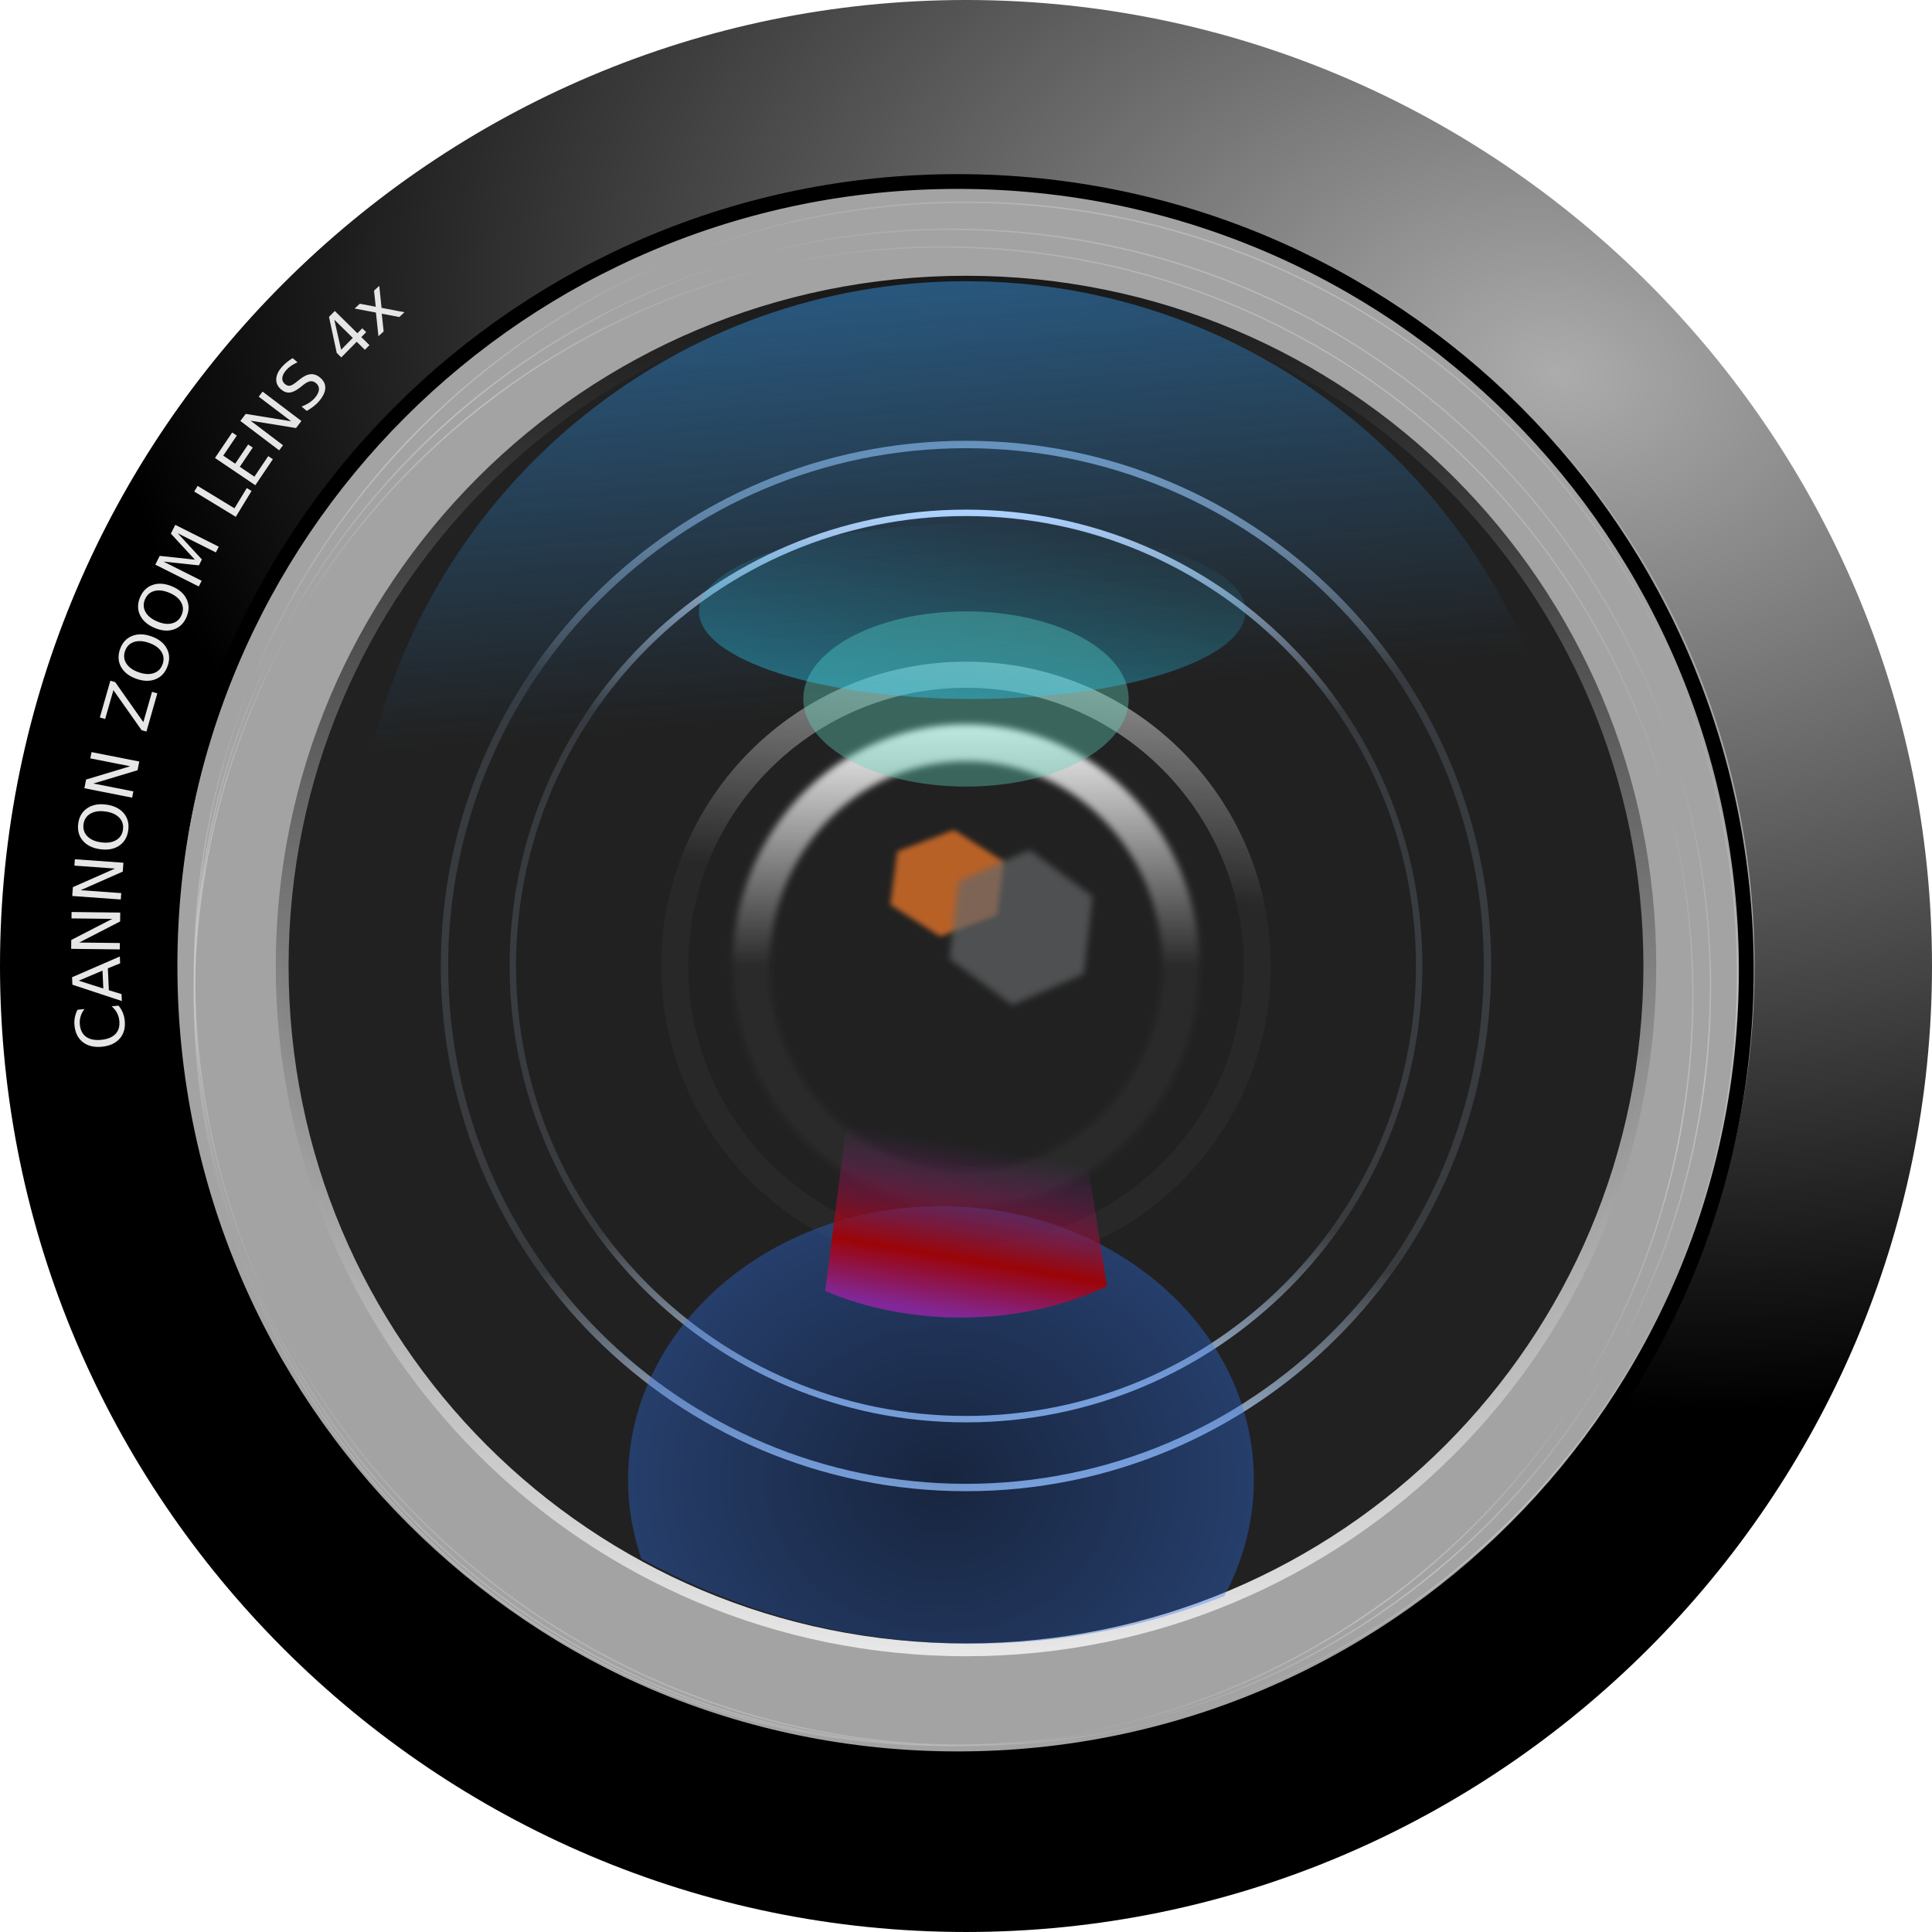
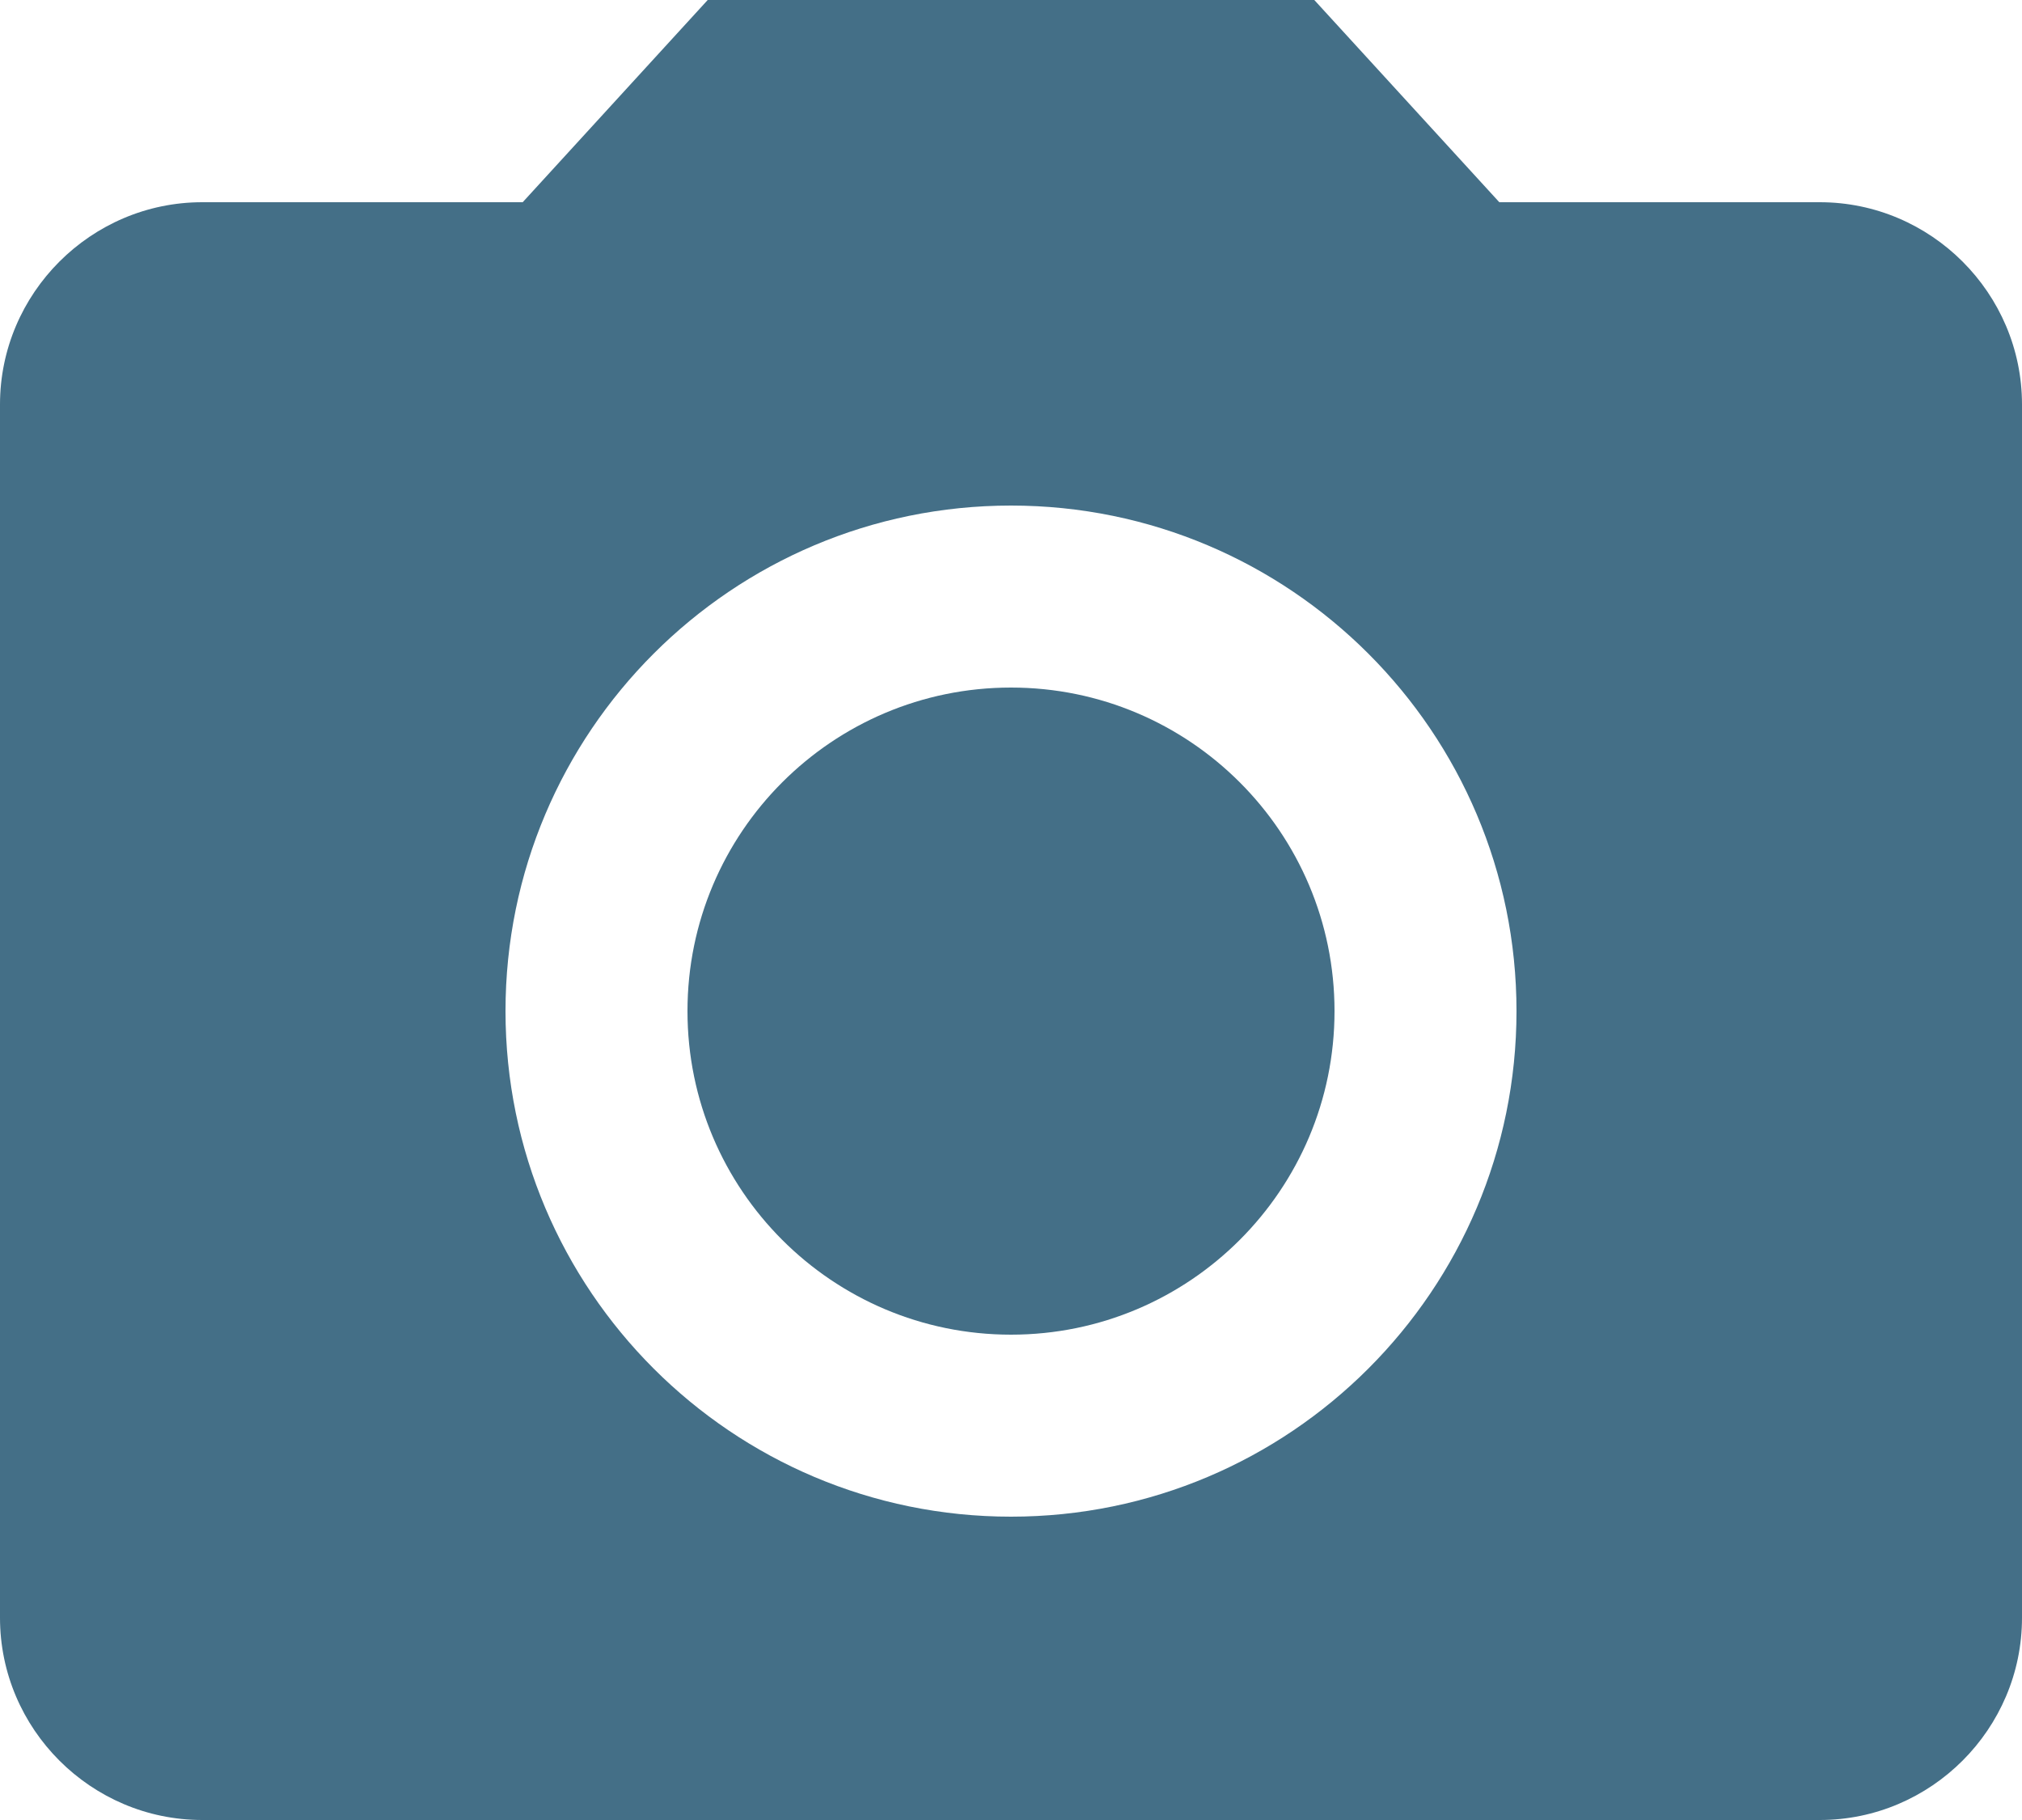
- <svg xmlns="http://www.w3.org/2000/svg" viewBox="0 0 463.079 463.079">
-   <defs>
-     <filter id="filter5590">
-       <feGaussianBlur stdDeviation=".811" />
-     </filter>
-     <filter id="filter5827">
-       <feGaussianBlur stdDeviation="1.017" />
-     </filter>
-     <linearGradient gradientUnits="userSpaceOnUse" id="linearGradient5957" x1="277.5" x2="284.25" y1="484.145" y2="443.877">
-       <stop offset="0" stop-color="#89269d" />
-       <stop offset=".337" stop-color="#a40000" />
-       <stop offset="1" stop-color="#89269d" stop-opacity="0" />
-     </linearGradient>
-     <linearGradient gradientUnits="userSpaceOnUse" id="linearGradient5965" x1="242.377" x2="252.074" y1="226.283" y2="338.549">
-       <stop offset="0" stop-color="#2a5e89" />
-       <stop offset="1" stop-color="#2a5e89" stop-opacity="0" />
-     </linearGradient>
-     <linearGradient gradientTransform="matrix(0,1,-1,0,511.3766,554.3766)" gradientUnits="userSpaceOnUse" id="linearGradient5974" x1="-356.811" x2="47.811">
-       <stop offset="0" />
-       <stop offset="1" stop-color="#fff" stop-opacity=".996" />
-     </linearGradient>
-     <linearGradient gradientUnits="userSpaceOnUse" id="linearGradient5989" spreadMethod="reflect" x1="-838.19" x2="-807.768" y1="-119.638" y2="-191.782">
-       <stop offset="0" stop-color="#cdd0ce" />
-       <stop offset="1" stop-color="#cdd0ce" stop-opacity="0" />
-     </linearGradient>
-     <linearGradient gradientUnits="userSpaceOnUse" id="linearGradient5991" x1="-228.886" x2="22.886">
-       <stop offset="0" stop-color="#aed3ff" />
-       <stop offset=".21" stop-color="#d6e9ff" stop-opacity=".132" />
-       <stop offset=".778" stop-color="#c2deff" stop-opacity=".132" />
-       <stop offset="1" stop-color="#aed3ff" />
-     </linearGradient>
-     <linearGradient gradientUnits="userSpaceOnUse" id="linearGradient5993" x1="-210.087" x2="-149.5">
-       <stop offset="0" stop-color="#fff" />
-       <stop offset="1" stop-color="#fff" stop-opacity=".038" />
-     </linearGradient>
-     <linearGradient gradientUnits="userSpaceOnUse" id="linearGradient5995" x1="-210.087" x2="-164.827" y1="245.862" y2="249.551">
-       <stop offset="0" stop-color="#fff" />
-       <stop offset="1" stop-color="#fff" stop-opacity=".053" />
-     </linearGradient>
-     <linearGradient gradientUnits="userSpaceOnUse" id="linearGradient5999" x1="-153" x2="-145.557" y1="-47.638" y2="-89.638">
-       <stop offset="0" stop-color="#2ad4ff" />
-       <stop offset="1" stop-color="#2ad4ff" stop-opacity="0" />
-     </linearGradient>
-     <radialGradient cx="-167" cy="337.362" gradientTransform="matrix(1.33929,0,0,1.17188,495.1607,127.6893)" gradientUnits="userSpaceOnUse" id="radialGradient5961" r="56">
-       <stop offset="0" stop-color="#042b76" />
-       <stop offset="1" stop-color="#2e75f8" />
-     </radialGradient>
-     <radialGradient cx="81.5" cy="127.877" gradientTransform="matrix(1.50477,.23121,-.16112,1.04861,317.4645,104.9398)" gradientUnits="userSpaceOnUse" id="radialGradient5971" r="231.539">
-       <stop offset="0" stop-color="#acacac" />
-       <stop offset="1" />
-     </radialGradient>
-   </defs>
-   <g transform="translate(-45.96068,-168.3373)">
-     <path d="m483,326.362a187,187 0 1,1 -374,0 187,187 0 1,1 374,0z" fill="#212121" stroke="#000" stroke-linecap="round" stroke-linejoin="round" stroke-width="3.543" transform="translate(-18.5,73.5144)" />
-     <path d="m478.275,399.877c0-110.626-90.149-200.775-200.775-200.775s-200.775,90.149-200.775,200.775 90.149,200.775 200.775,200.775 200.775-90.149 200.775-200.775zm-36.87,0c0,90.677-73.228,163.905-163.905,163.905s-163.905-73.228-163.905-163.905 73.228-163.905 163.905-163.905 163.905,73.228 163.905,163.905z" fill="#a3a3a3" stroke="url(#linearGradient5974)" stroke-linecap="round" stroke-linejoin="round" stroke-width="3.073" />
-     <path d="m277.5,168.337c-127.577,0-231.539,103.962-231.539,231.539s103.962,231.539 231.539,231.539 231.539-103.962 231.539-231.539-103.962-231.539-231.539-231.539zm0,42.52c104.571,0 189.02,84.448 189.02,189.02s-84.448,189.02-189.02,189.02-189.02-84.448-189.02-189.02 84.448-189.02 189.02-189.02z" fill="url(#radialGradient5971)" />
-     <path d="m22,249.362a125,125 0 1,1 -250,0 125,125 0 1,1 250,0z" fill="none" stroke="url(#linearGradient5991)" stroke-linecap="round" stroke-linejoin="round" stroke-width="1.772" transform="matrix(0,-1,1,0,28.13781,296.8766)" />
-     <path d="m-96,245.862a53.5,51.5 0 1,1 -107,0 53.5,51.5 0 1,1 107,0z" fill="none" filter="url(#filter5590)" stroke="url(#linearGradient5993)" stroke-linecap="round" stroke-linejoin="round" stroke-width="8.858" transform="matrix(0,1,-1,0,523.3622,549.3766)" />
-     <path d="m-96,245.862a53.5,51.5 0 1,1 -107,0 53.5,51.5 0 1,1 107,0z" fill="none" opacity=".555" stroke="url(#linearGradient5995)" stroke-linecap="round" stroke-linejoin="round" stroke-width="4.796" transform="matrix(0,1.30488,-1.35555,0,610.7784,594.9554)" />
-     <path d="m277.5,235.743c-69.05,0-126.984,47.899-142.344,112.267h284.688c-15.359-64.367-73.294-112.267-142.344-112.267z" fill="url(#linearGradient5965)" />
-     <path d="m22,249.362a125,125 0 1,1 -250,0 125,125 0 1,1 250,0z" fill="none" stroke="url(#linearGradient5991)" stroke-linecap="round" stroke-linejoin="round" stroke-width="1.772" transform="matrix(0,-.86893,.86893,0,60.82199,310.3769)" />
-     <path d="m271.5,457.423c-41.4,0-75,29.4-75,65.625 0,6.577 1.127,12.914 3.188,18.906 23.49,12.983 50.517,20.375 79.312,20.375 21.347,0 41.721-4.049 60.406-11.438 4.54-8.456 7.094-17.888 7.094-27.844 0-36.225-33.6-65.625-75-65.625z" fill="url(#radialGradient5961)" opacity=".341" />
-     <path d="m-114-68.638a39,21 0 1,1 -78,0 39,21 0 1,1 78,0z" fill="#5fd3bc" opacity=".384" transform="translate(430.5,404.5144)" />
-     <path d="m300.006,403.608-46.931,1.159-9.325,73.004c9.519,4.039 20.63,6.373 32.501,6.373 12.924,0 24.951-2.772 34.999-7.496l-11.244-73.04z" fill="url(#linearGradient5957)" opacity=".928" />
-     <path d="m-114-68.638a39,21 0 1,1 -78,0 39,21 0 1,1 78,0z" fill="url(#linearGradient5999)" opacity=".384" transform="matrix(1.67949,0,0,1,535.9615,383.5144)" />
-     <path d="m64.548,410.362 1.656-.167c-.439.578-.75,1.18-.933,1.806-.183.621-.241,1.268-.173,1.941 .134,1.327.643,2.301 1.528,2.924s2.086.857 3.62.703 2.664-.625 3.407-1.412 1.039-1.843.905-3.169c-.068-.674-.254-1.296-.557-1.868-.304-.577-.729-1.104-1.275-1.583l1.64-.165c.429.512.767,1.066 1.016,1.664 .248.593.407,1.231.476,1.915 .177,1.757-.22,3.194-1.19,4.313-.976,1.119-2.394,1.773-4.254,1.96-1.866.188-3.386-.169-4.56-1.071-1.18-.902-1.858-2.231-2.035-3.988-.07-.694-.043-1.357.082-1.987s.336-1.24.649-1.817m.277-6.963 5.896,1.873-.196-4.285-5.701,2.411m-1.512.961-.082-1.787 11.449-4.973 .075,1.639-2.941,1.198 .24,5.252 3.038.925 .076,1.662-11.855-3.916m-.299-8.593 .024-2.125 9.817-5.059-9.757-.112 .018-1.531 11.663.134-.024,2.125-9.817,5.059 9.757.112-.018,1.531-11.663-.134m.261-12.667 .152-2.12 10.103-4.461-9.733-.698 .109-1.527 11.634.834-.152,2.12-10.103,4.461 9.733.698-.109,1.527-11.634-.834m2.706-17.2c-.152,1.136.15,2.096.906,2.88s1.866,1.267 3.327,1.463 2.652.017 3.587-.536c.937-.558 1.481-1.404 1.633-2.54s-.151-2.091-.909-2.865c-.757-.779-1.864-1.267-3.32-1.462s-2.659-.018-3.595.535-1.479,1.389-1.631,2.524m-1.27-.17c.217-1.621.936-2.844 2.155-3.668 1.214-.825 2.735-1.115 4.562-.87 1.822.244 3.213.925 4.172,2.041 .954,1.116 1.322,2.484 1.105,4.105-.218,1.626-.934,2.854-2.149,3.685s-2.735,1.115-4.562.87-3.218-.925-4.172-2.041c-.958-1.122-1.329-2.496-1.111-4.122m1.477-8.458 .412-2.085 10.575-3.183-9.573-1.891 .297-1.502 11.443,2.26-.412,2.085-10.575,3.183 9.573,1.891-.297,1.502-11.443-2.26m3.705-16.959 2.516-8.812 1.157.33 6.757,9.599 2.074-7.264 1.277.365-2.615,9.157-1.157-.33-6.757-9.599-1.976,6.919-1.277-.365m6.046-15.945c-.379,1.081-.277,2.083.305,3.004s1.571,1.619 2.962,2.106 2.593.553 3.622.201c1.03-.357 1.734-1.075 2.113-2.157s.276-2.078-.31-2.989c-.584-.917-1.569-1.618-2.955-2.103s-2.601-.555-3.629-.204-1.729,1.061-2.108,2.142m-1.209-.424c.541-1.543 1.492-2.595 2.853-3.156s2.904-.539 4.644.071 2.959,1.556 3.673,2.843 .792,2.7.251,4.244c-.543,1.548-1.493,2.606-2.85,3.173-1.356.562-2.904.539-4.644-.071s-2.964-1.557-3.673-2.843-.796-2.713-.254-4.261m5.984-11.943c-.446,1.055-.407,2.061.116,3.017 .525.951 1.467,1.714 2.825,2.288 1.353.572 2.554.714 3.602.428s1.798-.965 2.244-2.02 .405-2.056-.122-3.003-1.464-1.713-2.817-2.285c-1.358-.574-2.561-.717-3.609-.431-1.046.282-1.792.95-2.238,2.006m-1.18-.499c.637-1.506 1.652-2.497 3.045-2.971 1.389-.476 2.932-.356 4.63.362 1.694.716 2.856,1.738 3.487,3.068s.621,2.745-.015,4.251-1.653,2.507-3.044,2.988-2.932.356-4.63-.362-2.861-1.74-3.487-3.068-.624-2.757.014-4.269m3.651-7.821 1.055-2.102 8.429.902-5.751-6.236 1.055-2.102 10.424,5.234-.691,1.375-9.153-4.596 5.8,6.278-.712,1.417-8.499-.902 9.153,4.596-.687,1.368-10.424-5.234m9.329-17.523 .82-1.348 8.829,5.373 2.953-4.852 1.135.69-3.773,6.2-9.964-6.064m4.977-8.038 4.126-6.113 1.101.743-3.243,4.805 2.862,1.932 3.107-4.604 1.101.743-3.107,4.604 3.503,2.364 3.321-4.922 1.101.743-4.204,6.23-9.668-6.525m6.084-8.876 1.283-1.694 10.901,1.768-7.779-5.891 .924-1.221 9.299,7.042-1.283,1.694-10.901-1.768 7.779,5.891-.924,1.221-9.299-7.042m12.522-15.06 1.174.995c-.606.272-1.134.565-1.584.88s-.836.661-1.156,1.038c-.555.656-.857,1.27-.906,1.843s.167,1.052.636,1.45c.393.333.791.468 1.192.406 .401-.07.942-.383 1.624-.938l.765-.601c.932-.753 1.794-1.159 2.587-1.218 .793-.066 1.551.208 2.274.82 .862.73 1.271,1.574 1.224,2.532-.043.953-.537,1.988-1.483,3.105-.357.421-.785.83-1.284,1.226-.496.392-1.053.764-1.67,1.114l-1.24-1.05c.688-.257 1.301-.561 1.837-.912s.996-.753 1.38-1.206c.582-.688.897-1.333.943-1.935s-.181-1.116-.682-1.54c-.437-.37-.893-.525-1.369-.463-.472.058-1.029.34-1.67.848l-.764.612c-.94.747-1.77,1.159-2.492,1.238s-1.422-.17-2.102-.746c-.787-.666-1.173-1.468-1.158-2.404 .018-.94.44-1.897 1.264-2.871 .353-.417.751-.811 1.194-1.18s.931-.717 1.466-1.042m9.992-9.218 1.639,7.208 2.796-2.838-4.435-4.37m-1.27-.67 1.393-1.413 5.415,5.335 1.168-1.185 .935.921-1.168,1.185 1.959,1.93-1.102,1.119-1.959-1.93-3.696,3.751-1.085-1.069-1.859-8.643m12.045-7.438 .556,5.275 5.491,1.05-1.247,1.148-4.202-.804 .455,4.254-1.247,1.148-.601-5.67-5.113-.963 1.247-1.148 3.818.721-.405-3.865 1.247-1.148" fill="#e6e6e6" />
-     <path d="m-414-119.638a212,212 0 1,1 -424,0 212,212 0 1,1 424,0z" fill="none" opacity=".676" stroke="url(#linearGradient5989)" stroke-linecap="round" stroke-linejoin="round" stroke-width=".379" transform="matrix(.87231,0,0,.87231,823.5676,506.1067)" />
-     <path d="m-414-119.638a212,212 0 1,1 -424,0 212,212 0 1,1 424,0z" fill="none" opacity=".676" stroke="url(#linearGradient5989)" stroke-linecap="round" stroke-linejoin="round" stroke-width=".379" transform="matrix(.85351,7.7214931e-2,-7.7214931e-2,.85351,799.3096,555.4438)" />
-     <path d="m275.5,211.844c-104.571,0-189.031,84.46-189.031,189.031s84.46,189.031 189.031,189.031 189.031-84.46 189.031-189.031-84.46-189.031-189.031-189.031z" fill="none" stroke="#000" stroke-linecap="round" stroke-linejoin="round" stroke-width="3.543" />
-     <path d="m-137,243.362-21.624,9.454-19-14 2.624-23.454 21.624-9.454 19,14-2.624,23.454z" fill="#ff7f2a" filter="url(#filter5827)" opacity=".676" transform="matrix(.63005,0,0,.54478,371.2873,255.0884)" />
-     <path d="m-137,243.362-21.624,9.454-19-14 2.624-23.454 21.624-9.454 19,14-2.624,23.454z" fill="#636667" filter="url(#filter5827)" opacity=".676" transform="matrix(.7919,0,0,.7919,414.229,209.025)" />
-     <path d="m-414-119.638a212,212 0 1,1 -424,0 212,212 0 1,1 424,0z" fill="none" opacity=".676" stroke="url(#linearGradient5989)" stroke-linecap="round" stroke-linejoin="round" stroke-width=".379" transform="matrix(.83843,.12016,-.12016,.83843,782.6119,582.6445)" />
-   </g>
+ <svg xmlns="http://www.w3.org/2000/svg" version="1.1" id="Layer_1" x="0px" y="0px" width="20px" height="18px" viewBox="0 0 20 18" enable-background="new 0 0 20 18" xml:space="preserve">
+   <circle fill="#446F87" cx="10" cy="10" r="3.2" />
+   <path fill="#446F87" d="M7,0L5.17,2H2C0.9,2,0,2.9,0,4v12c0,1.1,0.9,2,2,2h16c1.1,0,2-0.9,2-2V4c0-1.1-0.9-2-2-2h-3.17L13,0H7z   M10,15c-2.76,0-5-2.24-5-5s2.24-5,5-5s5,2.24,5,5S12.76,15,10,15z" />
+   <path fill="none" d="M0,0h24v24H0V0z" />
</svg>
